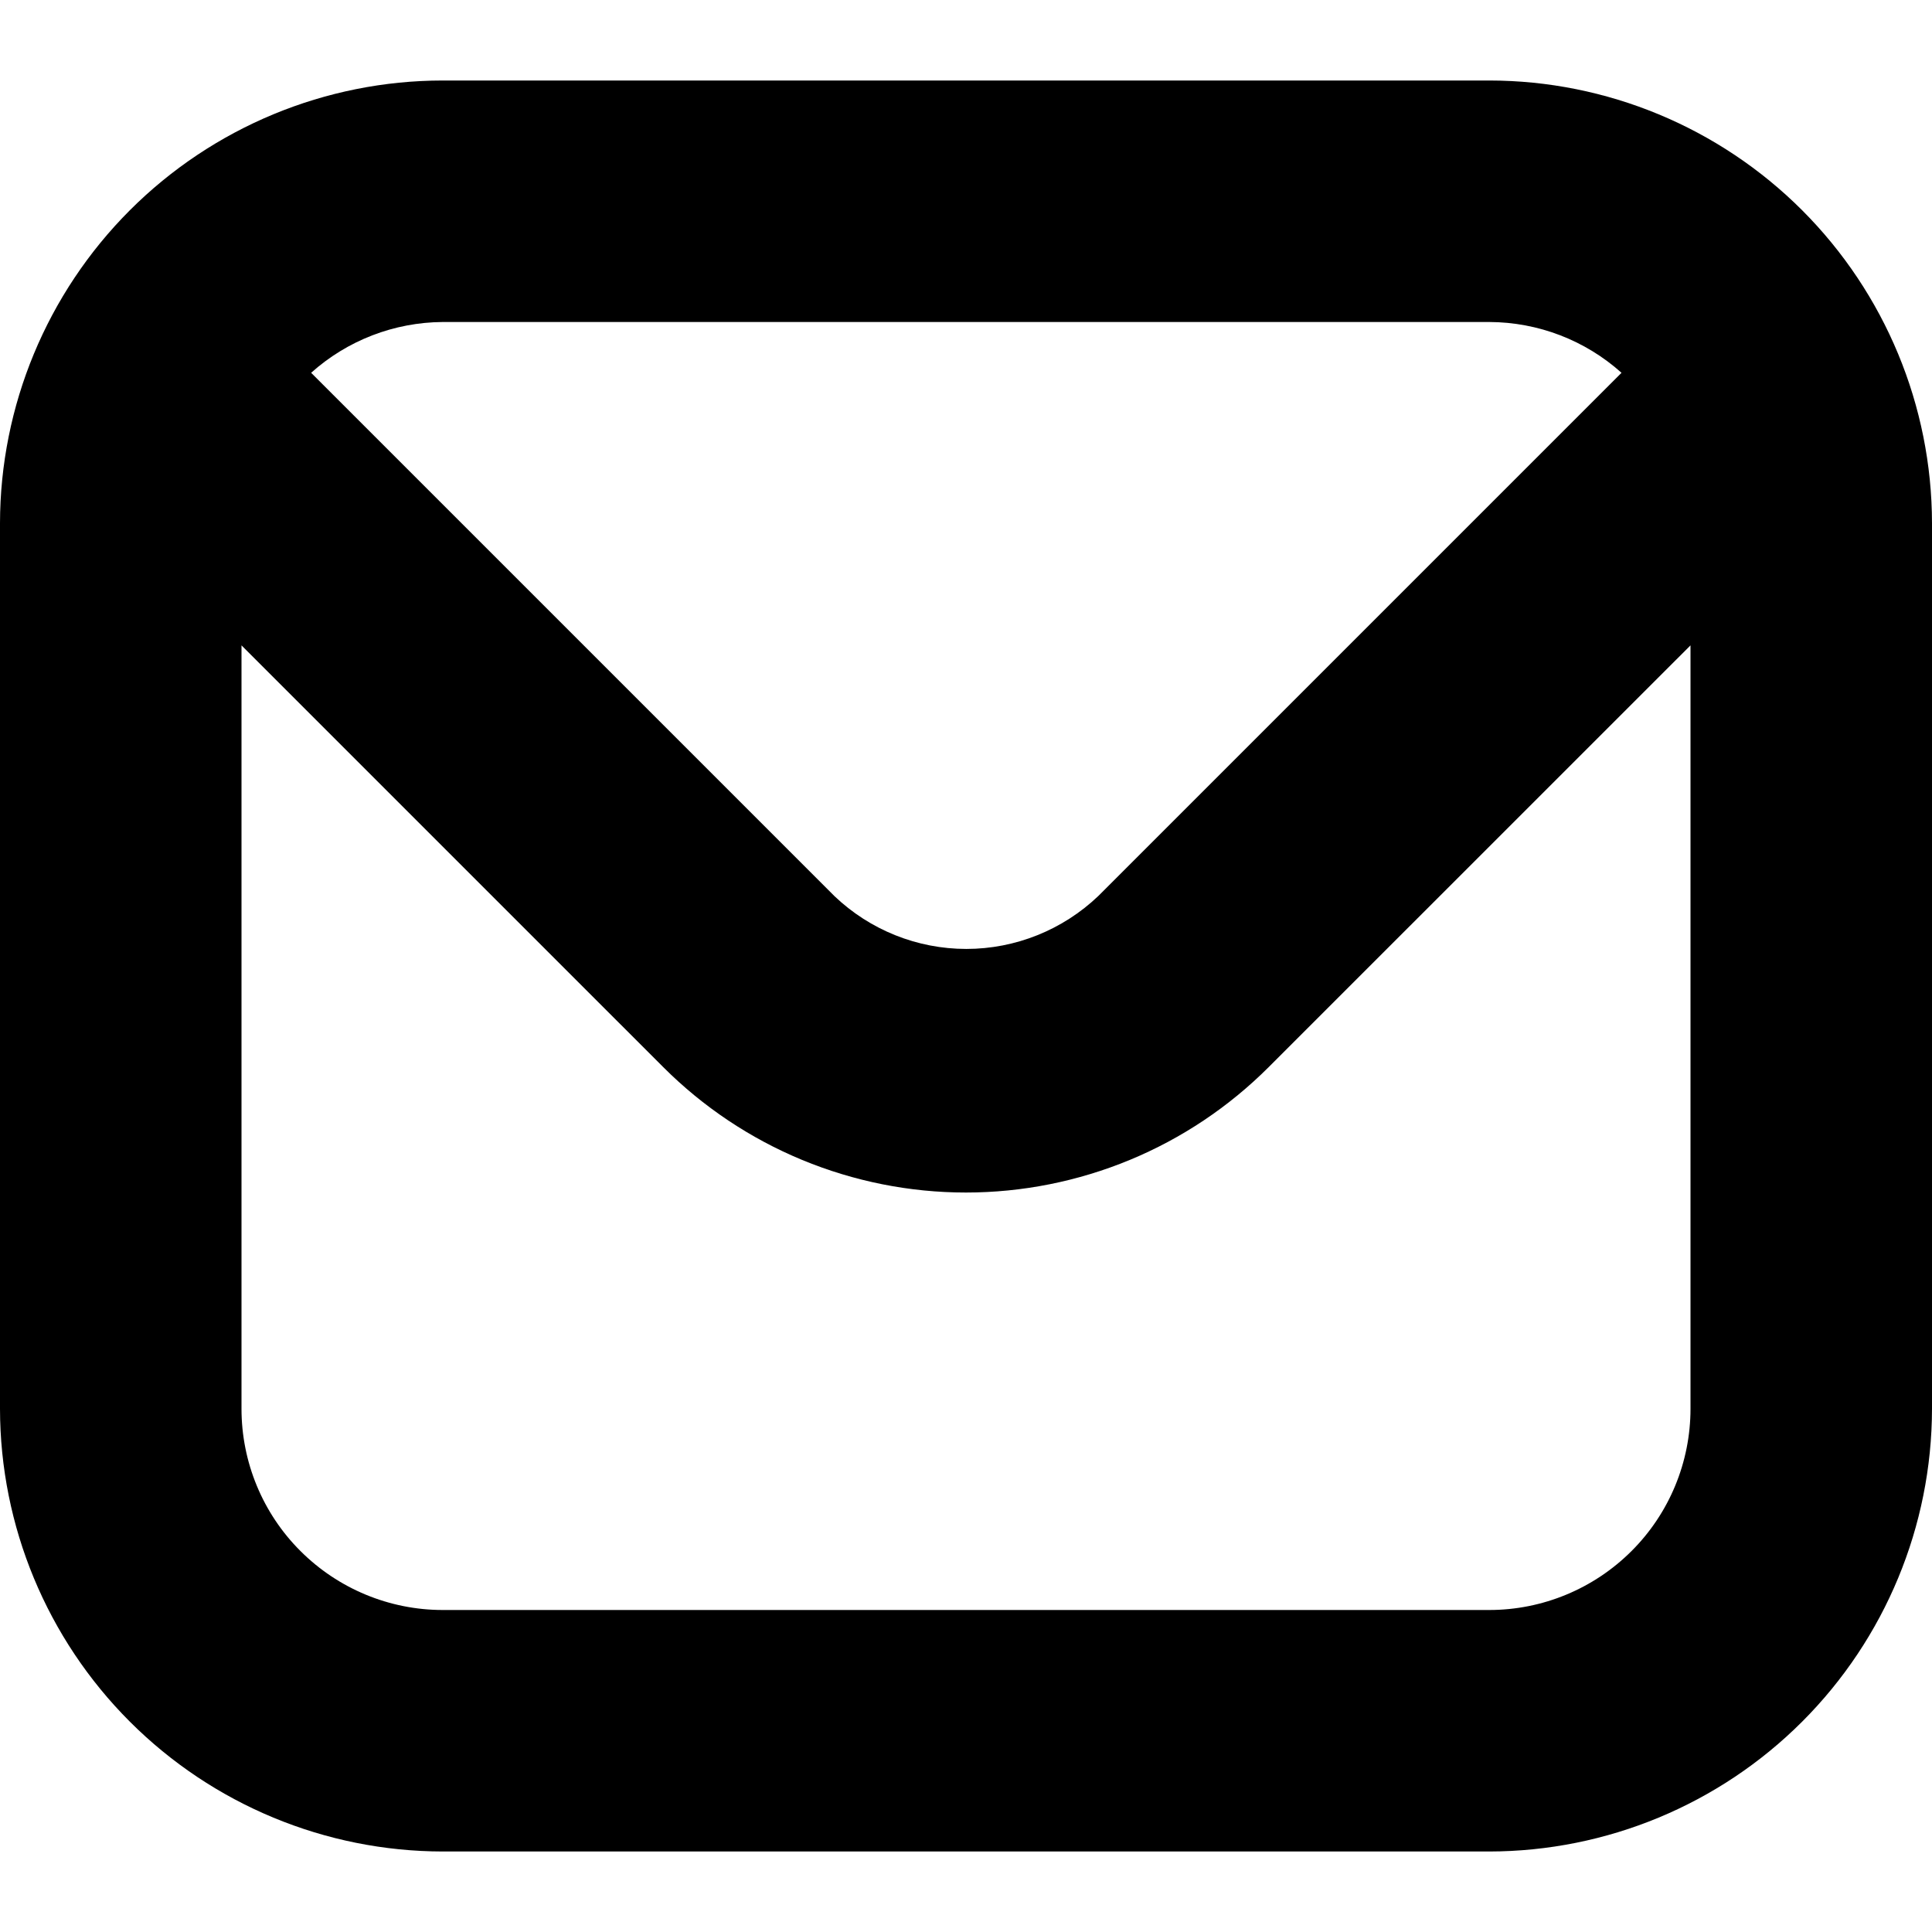
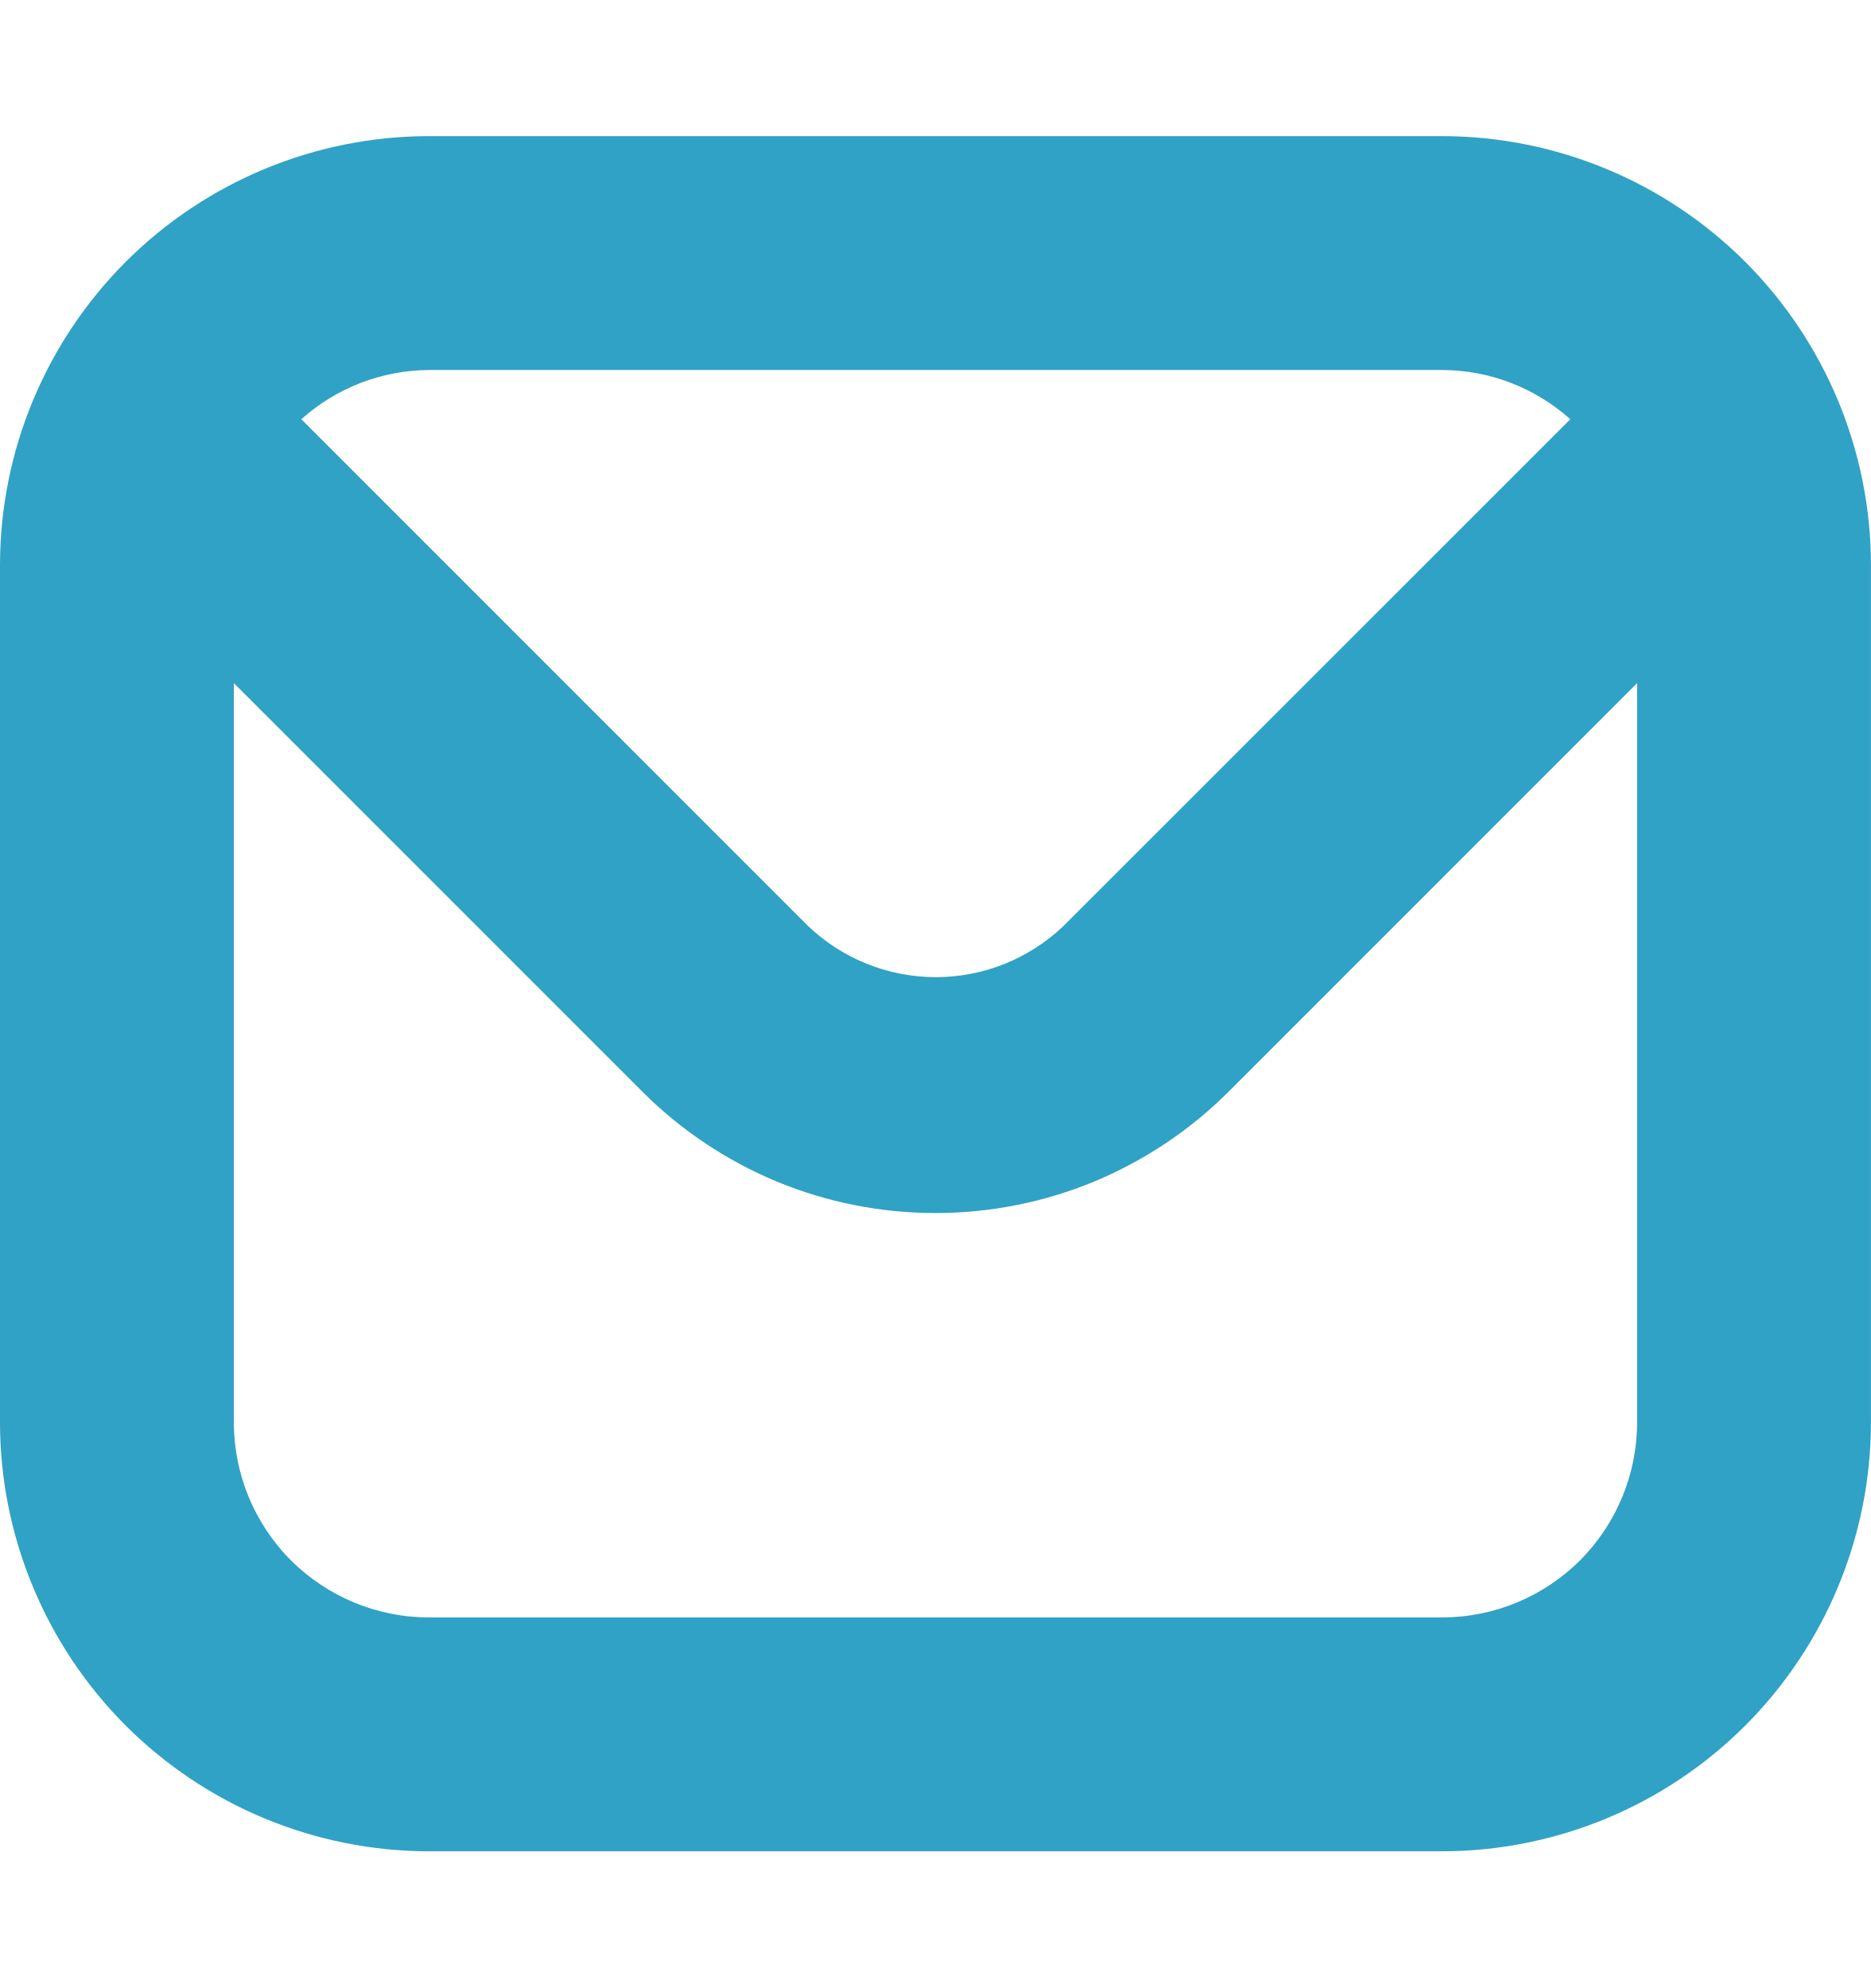
- <svg xmlns="http://www.w3.org/2000/svg" width="24" height="24" viewBox="0 0 24 24" fill="none">
-   <path d="M18.5 1H5.5C4.042 1.001 2.644 1.581 1.613 2.612C0.582 3.644 0.002 5.042 0 6.5L0 17.5C0.002 18.958 0.582 20.356 1.613 21.387C2.644 22.418 4.042 22.998 5.5 23H18.5C19.958 22.998 21.356 22.418 22.387 21.387C23.418 20.356 23.998 18.958 24 17.5V6.5C23.998 5.042 23.418 3.644 22.387 2.612C21.356 1.581 19.958 1.001 18.5 1ZM18.5 4C19.107 4.002 19.691 4.226 20.143 4.631L13.643 11.131C13.201 11.552 12.614 11.788 12.004 11.788C11.393 11.788 10.806 11.552 10.365 11.131L3.865 4.631C4.315 4.228 4.896 4.004 5.5 4H18.5ZM18.5 20H5.5C4.837 20 4.201 19.736 3.732 19.267C3.263 18.799 3 18.163 3 17.5V8.017L8.239 13.256C8.733 13.75 9.319 14.142 9.964 14.409C10.61 14.676 11.301 14.814 11.999 14.814C12.698 14.814 13.389 14.676 14.035 14.409C14.68 14.142 15.266 13.75 15.76 13.256L21 8.017V17.5C21 18.163 20.737 18.799 20.268 19.267C19.799 19.736 19.163 20 18.5 20Z" fill="black" />
+ <svg xmlns="http://www.w3.org/2000/svg" width="16" height="17" viewBox="0 0 16 17" fill="none">
+   <path d="M12.333 1.164H3.667C2.695 1.165 1.763 1.552 1.075 2.239C0.388 2.927 0.001 3.859 0 4.831L0 12.164C0.001 13.136 0.388 14.068 1.075 14.756C1.763 15.443 2.695 15.83 3.667 15.831H12.333C13.306 15.83 14.238 15.443 14.925 14.756C15.612 14.068 15.999 13.136 16 12.164V4.831C15.999 3.859 15.612 2.927 14.925 2.239C14.238 1.552 13.306 1.165 12.333 1.164ZM12.333 3.164C12.738 3.165 13.127 3.315 13.429 3.585L9.095 7.918C8.801 8.199 8.41 8.356 8.003 8.356C7.596 8.356 7.204 8.199 6.91 7.918L2.577 3.585C2.877 3.316 3.264 3.167 3.667 3.164H12.333ZM12.333 13.831H3.667C3.225 13.831 2.801 13.655 2.488 13.343C2.176 13.03 2 12.606 2 12.164V5.842L5.493 9.335C5.822 9.664 6.213 9.925 6.643 10.104C7.073 10.282 7.534 10.373 8 10.373C8.465 10.373 8.926 10.282 9.357 10.104C9.787 9.925 10.178 9.664 10.507 9.335L14 5.842V12.164C14 12.606 13.824 13.03 13.512 13.343C13.199 13.655 12.775 13.831 12.333 13.831Z" fill="#30A2C5" />
</svg>
